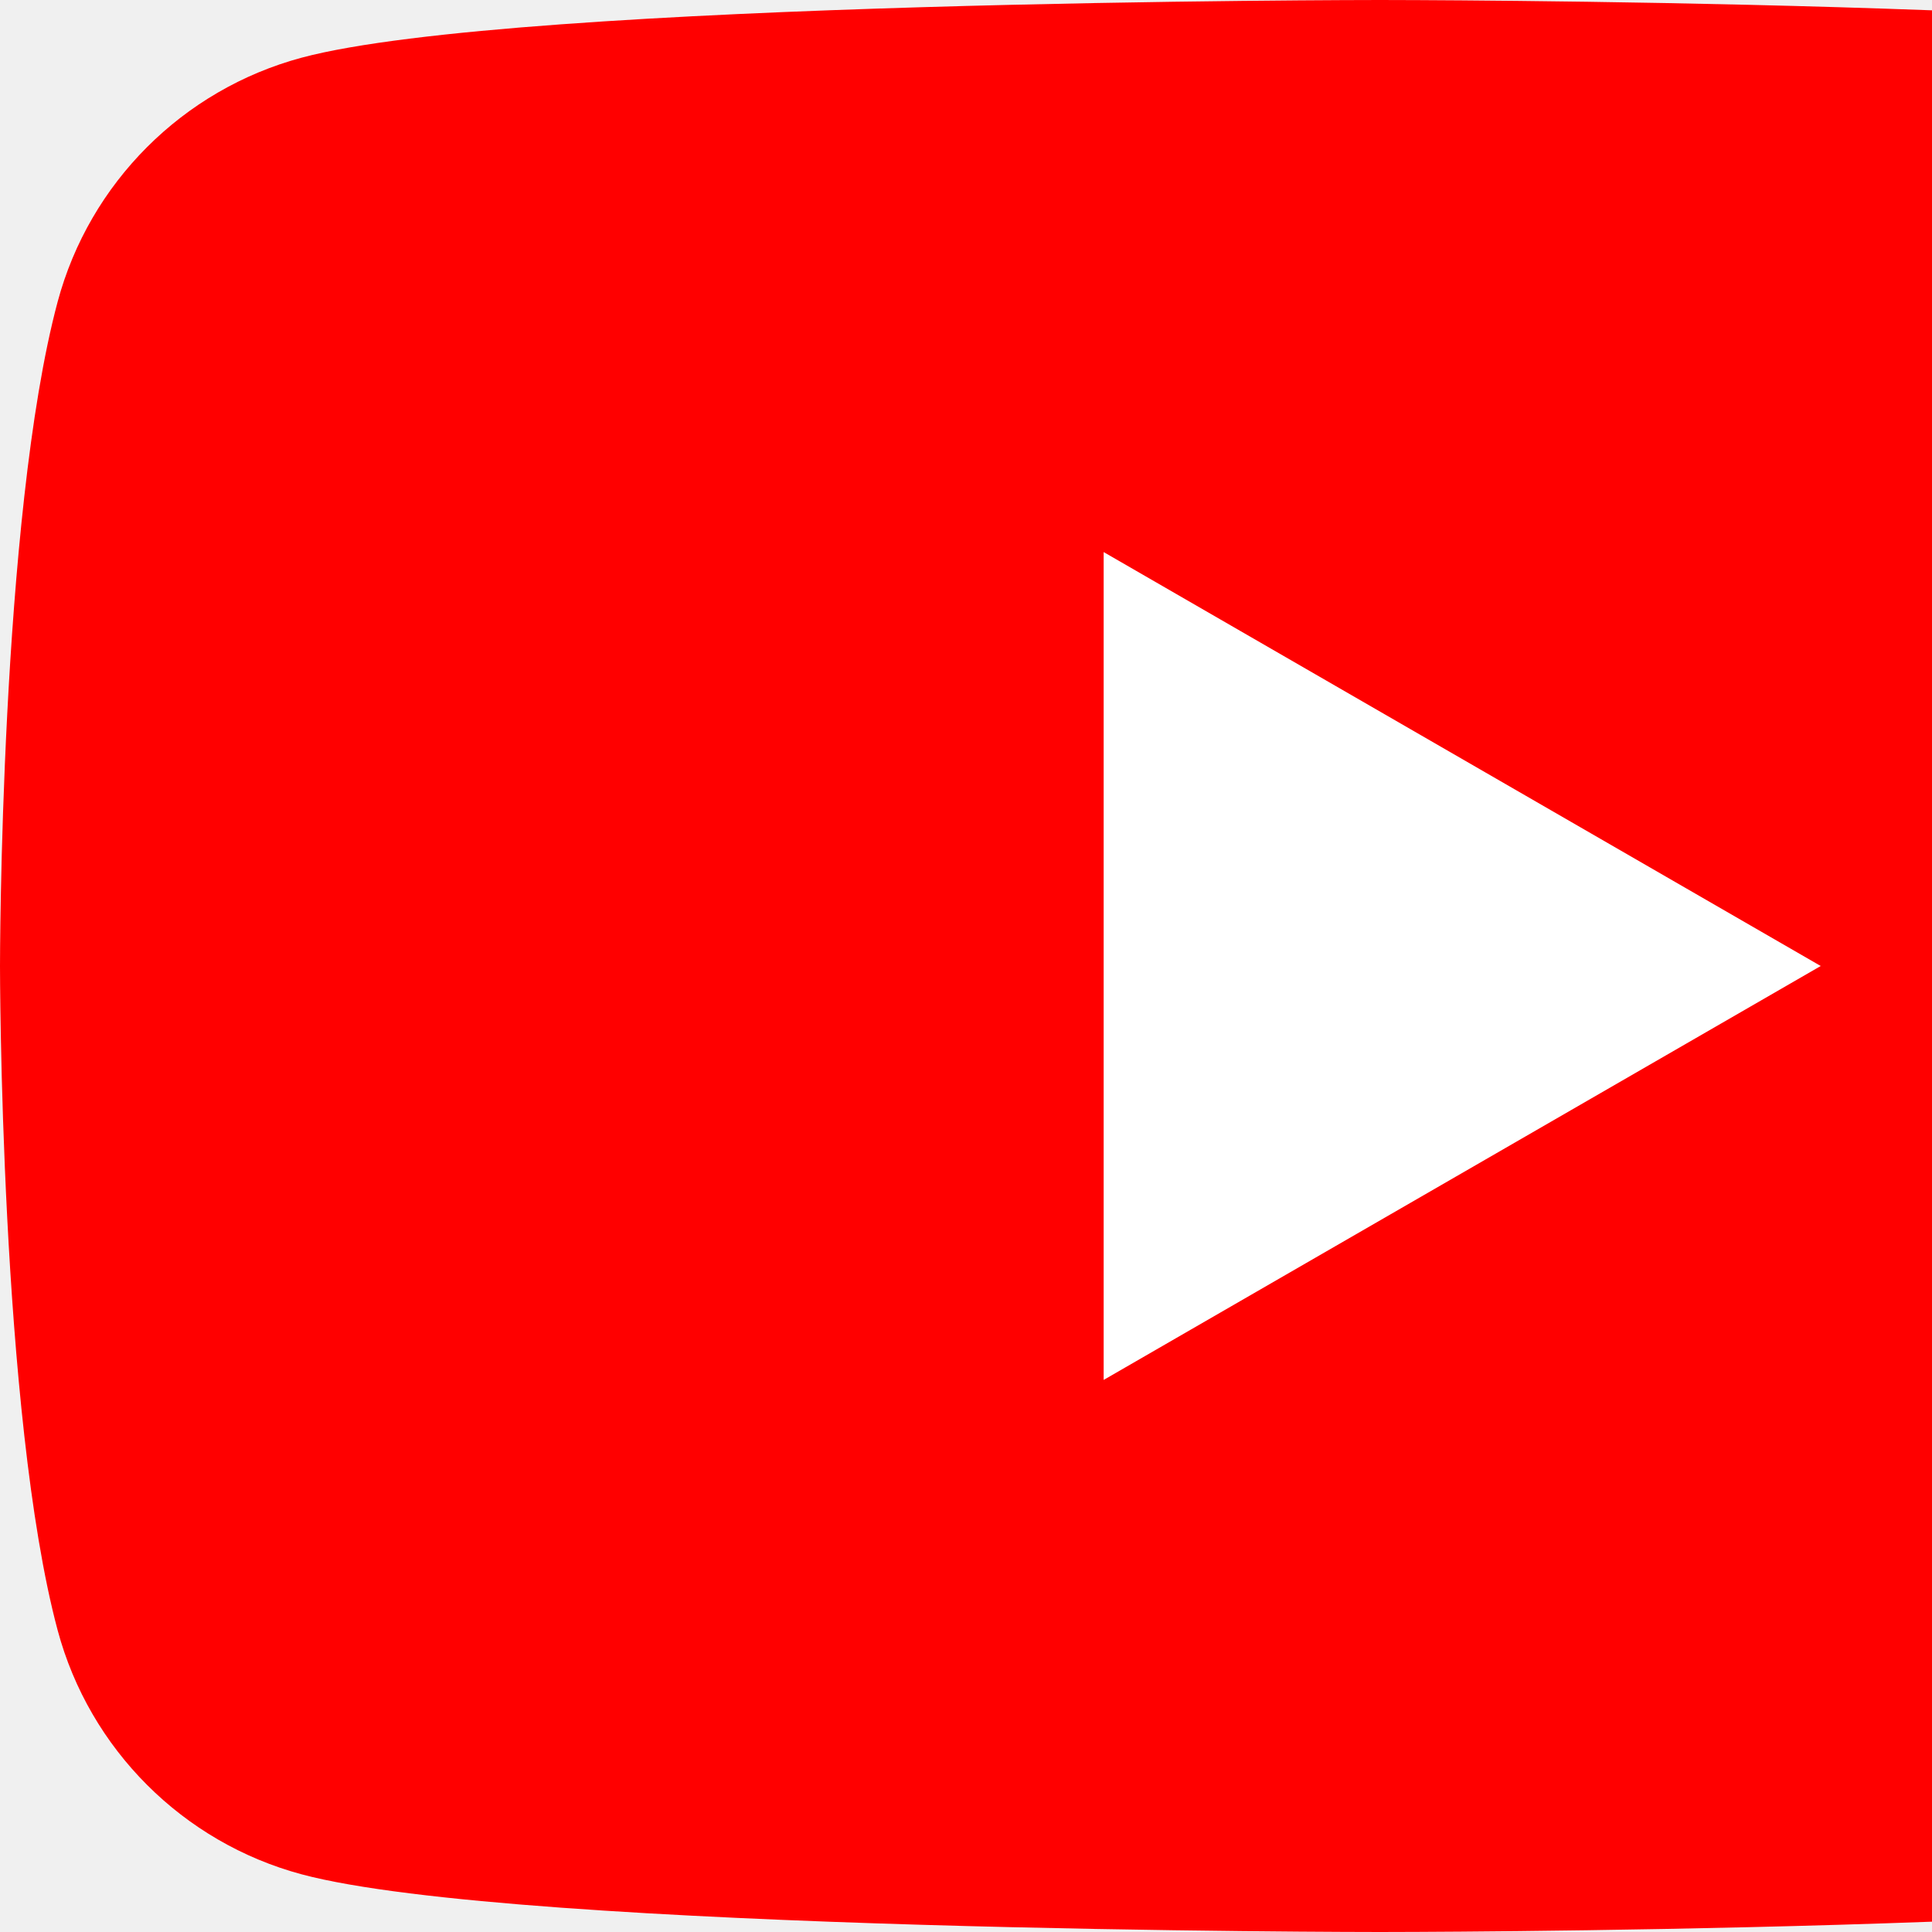
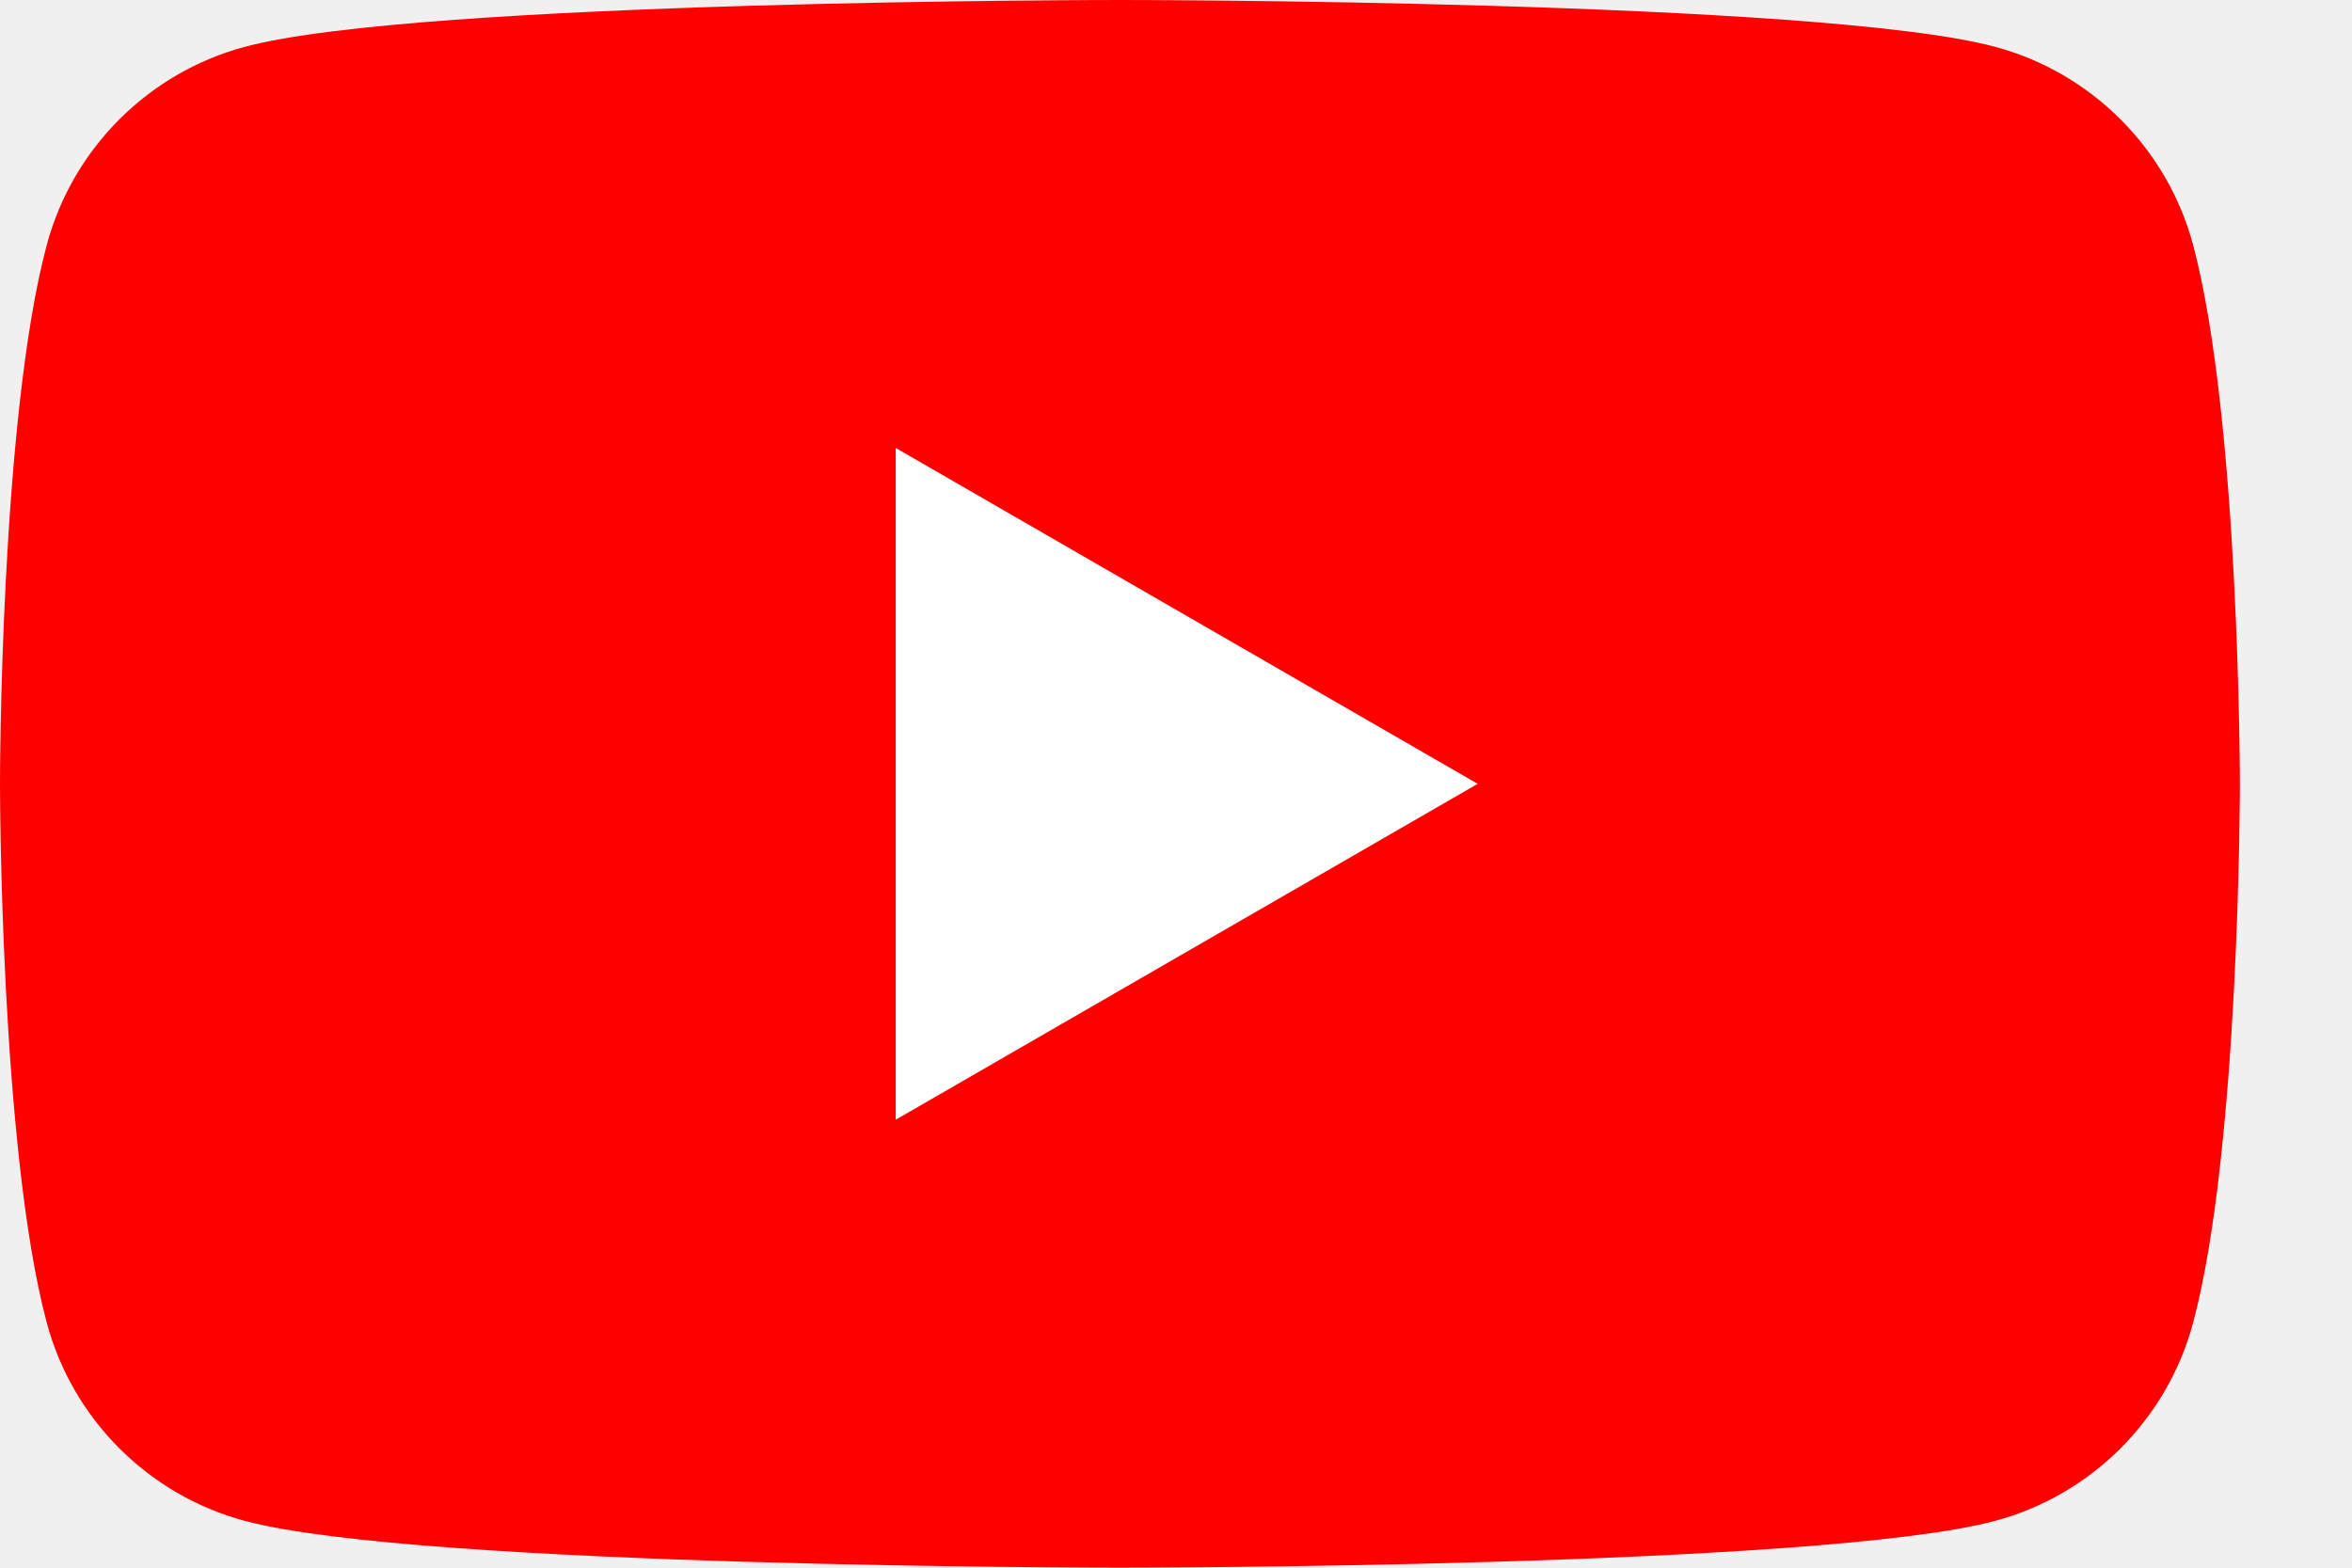
- <svg xmlns="http://www.w3.org/2000/svg" viewBox="0 0 20 20" preserveAspectRatio="xMidYMid meet" focusable="false" style="pointer-events: none; display: block; width: 100%; height: 100%;" class="style-scope yt-icon">
-   <g viewBox="0 0 20 20" preserveAspectRatio="xMidYMid meet" class="style-scope yt-icon">
+ <svg xmlns="http://www.w3.org/2000/svg" viewBox="0 0 30 20" preserveAspectRatio="xMidYMid meet" focusable="false" style="pointer-events: none; display: block; width: 100%; height: 100%;" class="style-scope yt-icon">
+   <g viewBox="0 0 30 20" preserveAspectRatio="xMidYMid meet" class="style-scope yt-icon">
    <g class="style-scope yt-icon">
      <path d="M27.973 3.123C27.643 1.893 26.677 0.927 25.447 0.597C23.22 2.24288e-07 14.285 0 14.285 0C14.285 0 5.35 2.24288e-07 3.123 0.597C1.893 0.927 0.927 1.893 0.597 3.123C2.24288e-07 5.35 0 10 0 10C0 10 2.24288e-07 14.65 0.597 16.877C0.927 18.107 1.893 19.073 3.123 19.403C5.35 20 14.285 20 14.285 20C14.285 20 23.22 20 25.447 19.403C26.677 19.073 27.643 18.107 27.973 16.877C28.57 14.65 28.57 10 28.57 10C28.57 10 28.568 5.35 27.973 3.123Z" fill="#FF0000" class="style-scope yt-icon" />
      <path d="M11.425 14.285L18.848 10L11.425 5.715V14.285Z" fill="white" class="style-scope yt-icon" />
    </g>
  </g>
</svg>
